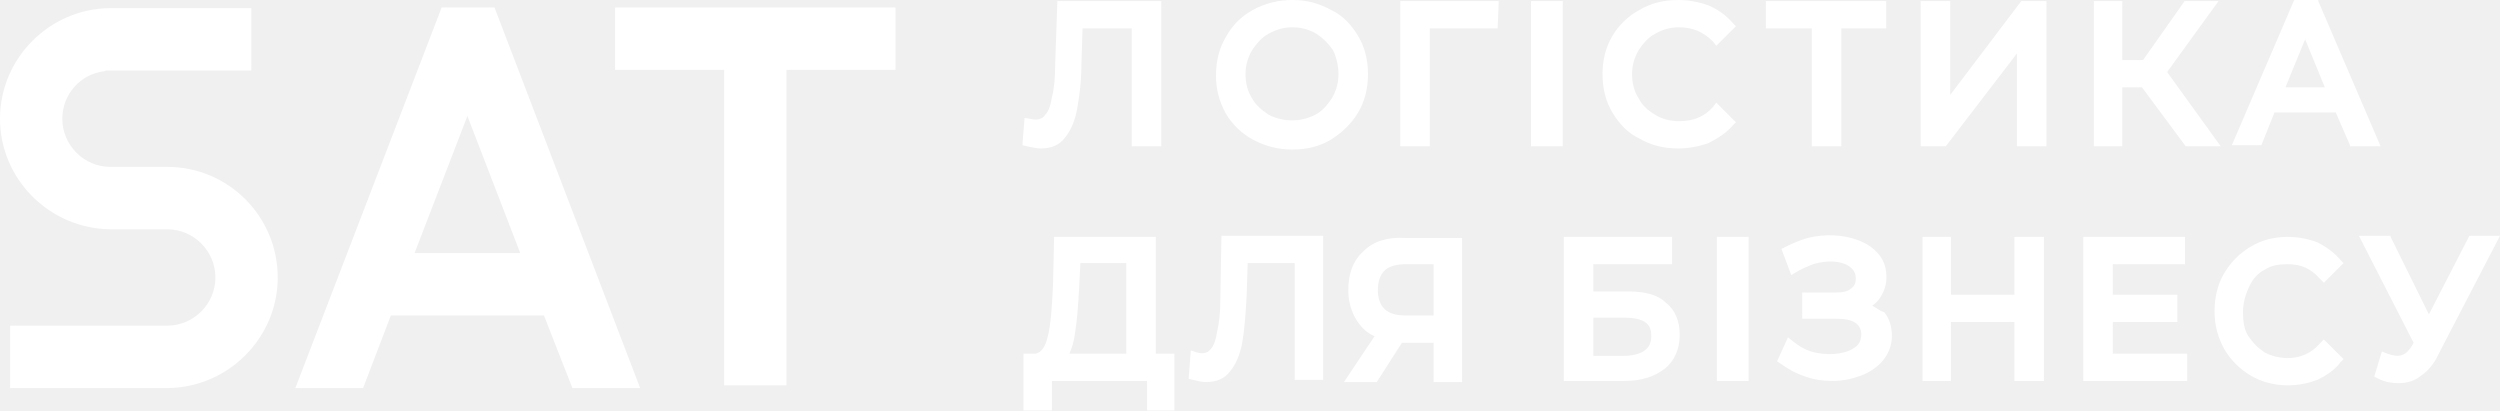
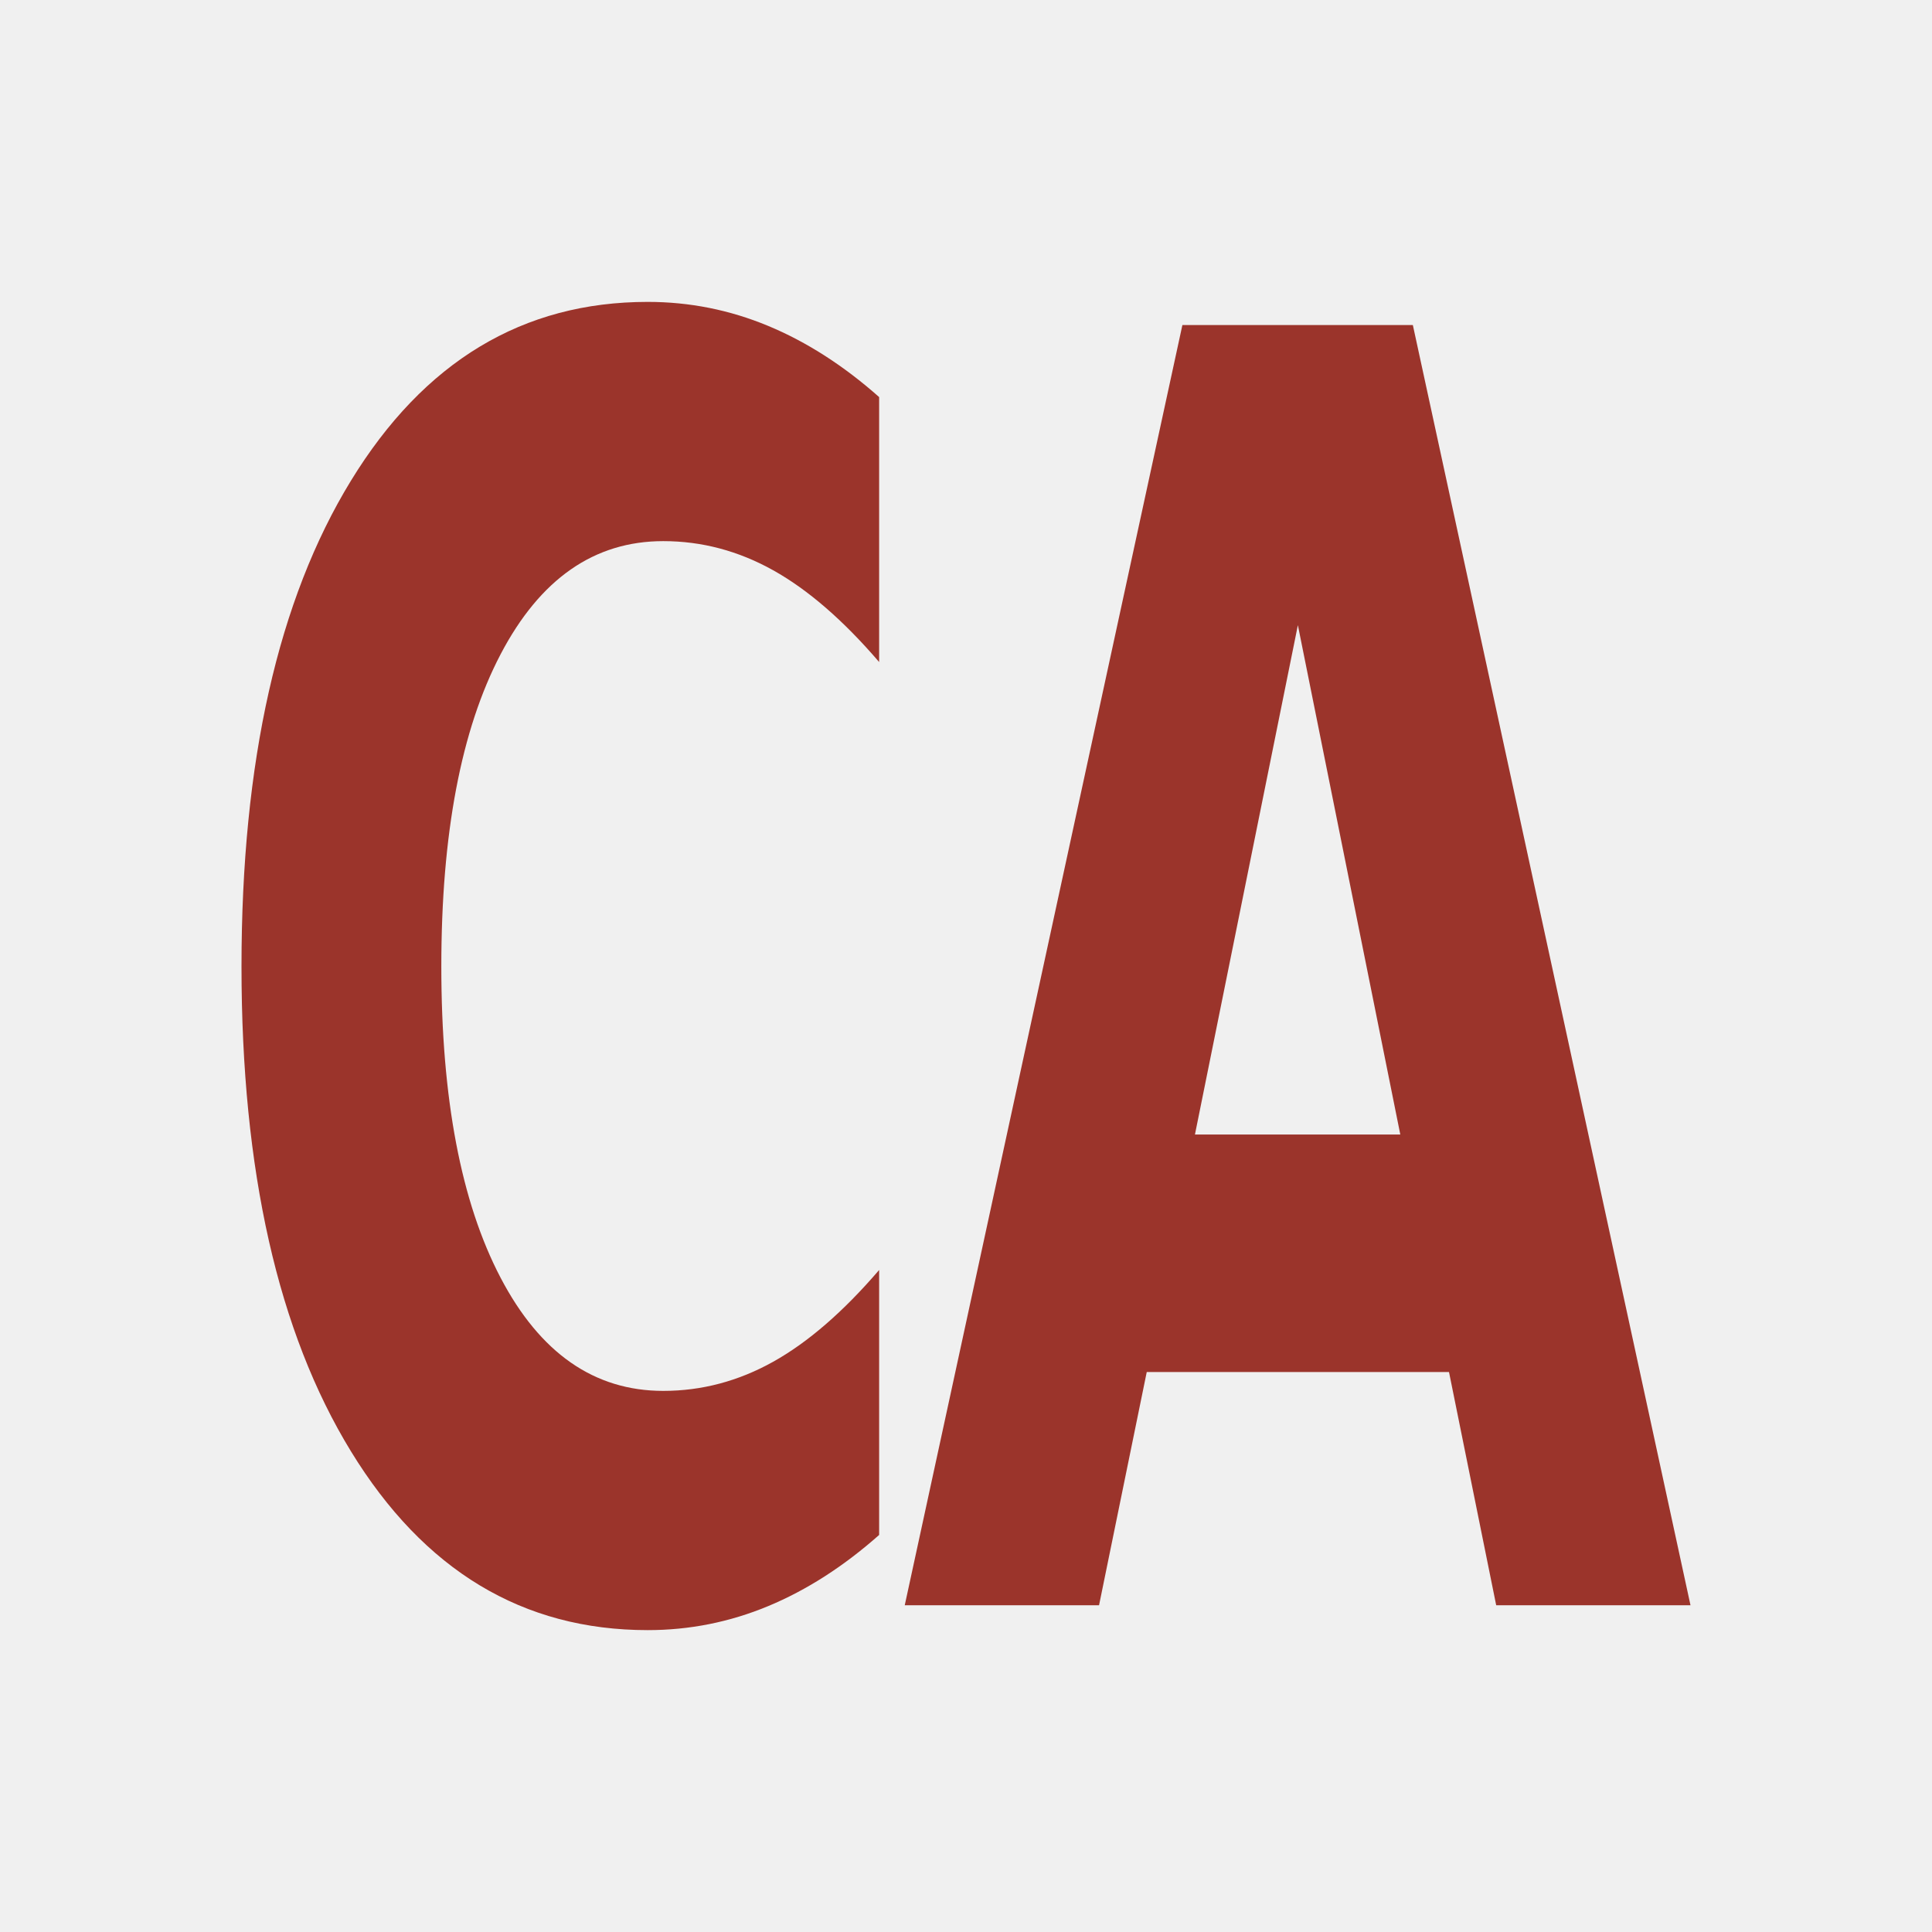
- <svg xmlns="http://www.w3.org/2000/svg" fill="none" viewBox="0 0 335 55">
-   <path fill="#fff" d="m55.552 33.91 7.08-18.365 7.08 18.364zm-3.177 8.363H72.89L76.702 52h9.077L66.263 1h-7.08L39.576 52h9.078zM82.42 9.364h14.615v42.272h8.351V9.364H120V1H82.42zM14.796 30.727h7.625c3.54 0 6.444 2.91 6.444 6.455s-2.904 6.454-6.444 6.454H1.36V52h21.15c8.079-.09 14.705-6.727 14.705-14.818 0-8.182-6.626-14.818-14.795-14.818h-7.625c-3.54 0-6.445-2.91-6.445-6.455 0-3.273 2.45-6 5.628-6.364l.181-.09h19.516V1.09h-18.97C6.626 1.18 0 7.818 0 15.909s6.626 14.727 14.796 14.818m124.695-10.833c1.32 0 2.492-.44 3.225-1.463.733-.878 1.319-2.194 1.612-3.803.293-1.61.586-3.657.586-6.144l.147-4.68h6.595V19.6h3.957V.146H141.69l-.293 8.338c0 1.902-.147 3.51-.44 4.535-.146 1.024-.44 1.901-.879 2.34-.44.731-1.319.731-1.906.585l-.879-.146-.293 3.657.586.146c.733.146 1.319.293 1.905.293m39.864-9.947c0 1.17-.293 2.194-.879 3.218-.586.878-1.319 1.755-2.198 2.194-1.906 1.024-4.397 1.024-6.302 0-.88-.585-1.759-1.316-2.199-2.194-.586-.878-.879-2.048-.879-3.218s.293-2.194.879-3.218c.586-.878 1.319-1.756 2.199-2.194 1.025-.586 2.051-.878 3.224-.878 1.172 0 2.198.292 3.224.878a7.9 7.9 0 0 1 2.199 2.194c.439.877.732 2.048.732 3.218m2.638 5.12c.88-1.463 1.319-3.219 1.319-5.12s-.439-3.657-1.319-5.12-2.051-2.78-3.664-3.51C176.717.438 175.105 0 173.2 0q-2.858 0-5.276 1.316c-1.612.878-2.785 2.048-3.664 3.657-.88 1.463-1.319 3.218-1.319 5.12s.439 3.51 1.319 5.12a9.4 9.4 0 0 0 3.664 3.51q2.418 1.317 5.276 1.317c1.905 0 3.664-.439 5.129-1.317 1.613-1.023 2.785-2.194 3.664-3.656m5.647 4.534h3.957V3.803h9.087l.146-3.657h-13.19zM209.409.146h-4.251v19.455h4.251zm22.768 16.676.44-.439-2.639-2.633-.439.585c-1.173 1.317-2.638 1.902-4.543 1.902-1.173 0-2.345-.293-3.225-.878q-1.538-.877-2.198-2.194c-.586-.878-.879-2.048-.879-3.218s.293-2.194.879-3.218c.586-.878 1.319-1.756 2.198-2.194 1.026-.586 2.052-.878 3.225-.878 1.758 0 3.224.585 4.543 1.902l.439.585 2.639-2.633-.44-.44c-.879-1.023-1.905-1.755-3.224-2.34A12 12 0 0 0 224.849 0c-1.905 0-3.664.439-5.13 1.316a9.4 9.4 0 0 0-3.664 3.511c-.879 1.463-1.319 3.218-1.319 5.12 0 1.901.44 3.657 1.319 5.12.88 1.462 2.052 2.779 3.664 3.51 1.466.878 3.225 1.317 5.13 1.317 1.466 0 2.931-.293 4.104-.732 1.172-.585 2.345-1.316 3.224-2.34M252.747.146h-16.122v3.657h6.156v15.798h3.957V3.803h6.009zm21.475 19.455V.146h-3.371l-9.526 12.58V.146h-3.957v19.455h3.371l9.526-12.433V19.6zM280.576.146v19.455h3.81v-7.899h2.638l5.863 7.899h4.69l-7.182-9.947 6.888-9.508h-4.543l-5.569 7.9h-2.785v-7.9zm25.673 11.556 2.639-6.436 2.638 6.436zm-1.465 3.364h8.207l1.905 4.389v.146H319L310.646.146V0h-3.224l-8.354 19.455h3.957zM150.923 35.399v11.995h-7.621c.293-.732.586-1.463.733-2.633.293-1.756.439-3.803.586-6.437l.147-3.071h6.155zm3.957-3.657h-13.63l-.146 6.436c-.147 3.072-.294 5.413-.733 7.022-.293 1.316-.88 2.047-1.612 2.194h-1.612V55h3.81v-3.95h12.751V55h3.664v-7.606h-2.492zm8.647 8.192c0 1.901-.147 3.364-.44 4.534-.146 1.024-.439 1.902-.879 2.34-.44.586-1.173.586-1.759.44l-.879-.293-.293 3.803.586.146c.586.146 1.172.293 1.759.293 1.319 0 2.491-.439 3.224-1.463.733-.878 1.319-2.194 1.612-3.803.293-1.61.44-3.657.586-6.144l.147-4.534h6.302v15.651h3.81V31.596h-13.629zm28.579-4.535v6.875h-3.811c-1.172 0-2.198-.293-2.784-.878-.587-.585-.88-1.463-.88-2.486q0-1.755.88-2.633c.586-.586 1.612-.878 2.931-.878zm-9.38-1.755c-1.465 1.316-2.052 3.071-2.052 5.266a7.47 7.47 0 0 0 1.173 4.095c.586.878 1.319 1.61 2.345 2.048l-4.104 6.144h4.397l3.371-5.266h4.25v5.266h3.81V31.888h-7.621c-2.345-.146-4.25.44-5.569 1.756m38.545 11.409c0 .878-.293 1.463-.879 1.902s-1.613.731-2.785.731h-4.104v-5.12h4.104c3.371 0 3.664 1.317 3.664 2.487m-3.078-5.997h-4.69v-3.657h10.553v-3.657h-14.51v19.309h8.061c2.345 0 4.104-.586 5.423-1.61 1.319-1.023 2.051-2.632 2.051-4.534s-.586-3.364-1.905-4.388c-1.026-1.024-2.784-1.463-4.983-1.463m16.122-7.314h-4.251v19.309h4.251zm16.561 9.215a3.4 3.4 0 0 0 1.026-1.024c.586-.877.879-1.755.879-2.779 0-1.17-.293-2.194-1.026-3.072-.733-.877-1.612-1.462-2.785-1.901-1.905-.732-4.396-.878-6.741-.293-1.026.293-2.052.732-2.931 1.17l-.587.293 1.319 3.51.733-.438c.733-.44 1.466-.732 2.199-1.024 1.905-.585 3.81-.439 4.836.292.586.44.879.878.879 1.61 0 .584-.146 1.023-.586 1.316-.44.439-1.172.585-2.198.585h-4.397v3.51h4.543c1.173 0 2.052.147 2.638.586.44.292.733.877.733 1.462 0 .878-.293 1.463-1.026 1.902-1.319.878-3.664 1.024-5.716.439-.879-.293-1.612-.731-2.345-1.316l-.732-.586-1.466 3.218.44.293c1.026.731 2.052 1.316 3.371 1.755 1.172.44 2.491.585 3.664.585 1.319 0 2.638-.292 3.81-.731s2.198-1.17 2.931-2.048a5.1 5.1 0 0 0 1.173-3.218c0-1.17-.293-2.34-1.026-3.218-.586-.146-1.026-.585-1.612-.878m19.052-1.462h-8.5v-7.753h-3.811v19.309h3.811v-7.9h8.5v7.9h3.957V31.742h-3.957zm13.19 3.657h8.647v-3.657h-8.647v-4.096h9.673v-3.657h-13.63v19.309h13.923v-3.657h-9.966zm20.372-7.022c.879-.585 1.905-.731 3.078-.731 1.758 0 3.077.585 4.25 1.902l.586.585 2.638-2.633-.44-.44c-.879-1.023-1.905-1.754-3.077-2.34a11.2 11.2 0 0 0-3.957-.73c-1.906 0-3.518.438-4.983 1.316a10.1 10.1 0 0 0-3.518 3.51c-.879 1.463-1.319 3.218-1.319 5.12 0 1.901.44 3.51 1.319 5.12a10.1 10.1 0 0 0 3.518 3.51c1.465.878 3.224 1.317 4.983 1.317 1.465 0 2.784-.293 3.957-.732 1.172-.585 2.345-1.316 3.077-2.34l.44-.439-2.638-2.633-.586.585c-1.173 1.317-2.638 1.902-4.25 1.902a6.8 6.8 0 0 1-3.078-.732 7.8 7.8 0 0 1-2.198-2.194c-.587-.877-.733-2.048-.733-3.218s.293-2.194.733-3.218c.586-1.316 1.319-2.048 2.198-2.487m21.984 5.998-5.13-10.386v-.146h-4.25l7.328 14.335-.147.292c-.879 1.463-1.758 1.756-3.371 1.17l-.732-.292-1.026 3.364.586.293c.879.439 1.759.585 2.638.585 1.173 0 2.198-.293 3.078-1.024.879-.585 1.759-1.609 2.345-2.925L335 31.596h-4.104z" />
+ <svg xmlns="http://www.w3.org/2000/svg" viewBox="0 0 64 64" width="64" height="64" role="img" aria-label="САТ">
+   <g fill="#9B342B">
+     <g transform="matrix(0.016632 0 0 -0.028405 6.303534 53.17624)">
+       <path transform="translate(0 0)" d="M1372 82Q1266 27 1151.0 -1.0Q1036 -29 911 -29Q538 -29 320.0 179.5Q102 388 102 745Q102 1103 320.0 1311.5Q538 1520 911 1520Q1036 1520 1151.0 1492.0Q1266 1464 1372 1409V1100Q1265 1173 1161.0 1207.0Q1057 1241 942 1241Q736 1241 618.0 1109.0Q500 977 500 745Q500 514 618.0 382.0Q736 250 942 250Q1057 250 1161.0 284.0Q1265 318 1372 391Z" />
+       <path transform="translate(1413 0)" d="M1094 272H492L397 0H10L563 1493H1022L1575 0H1188ZM588 549H997L793 1143Z" />
+     </g>
+   </g>
</svg>
